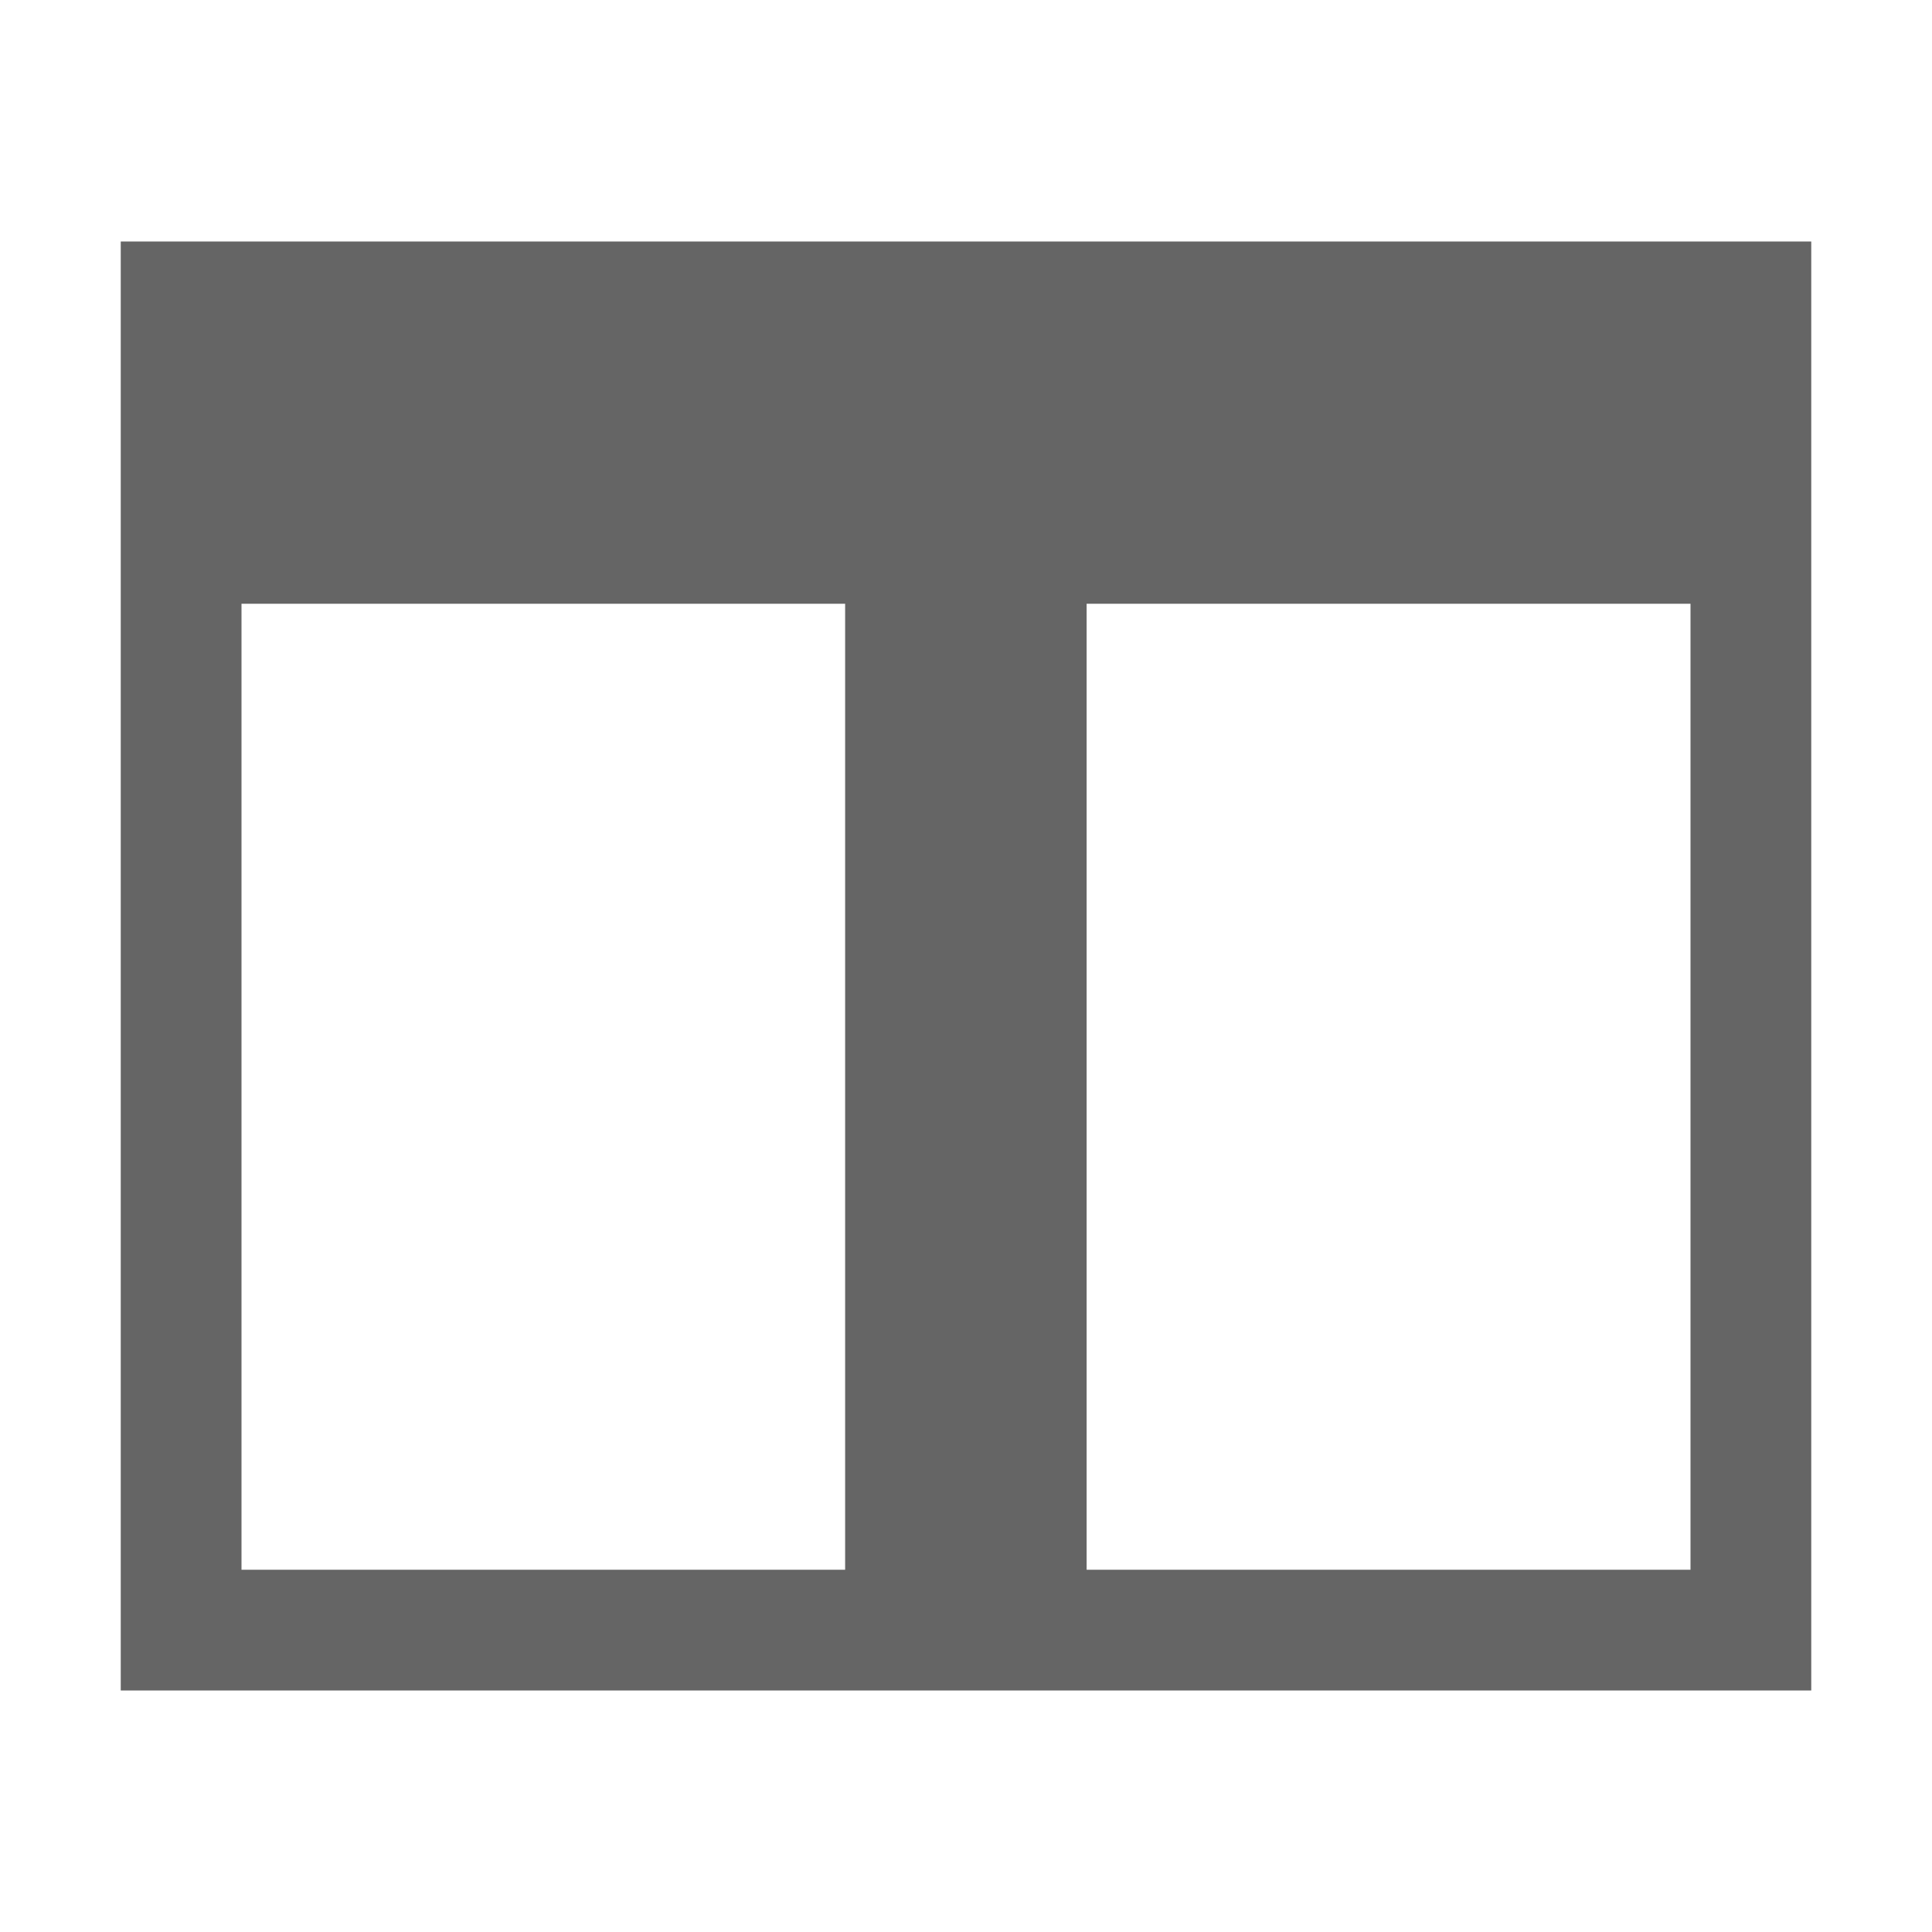
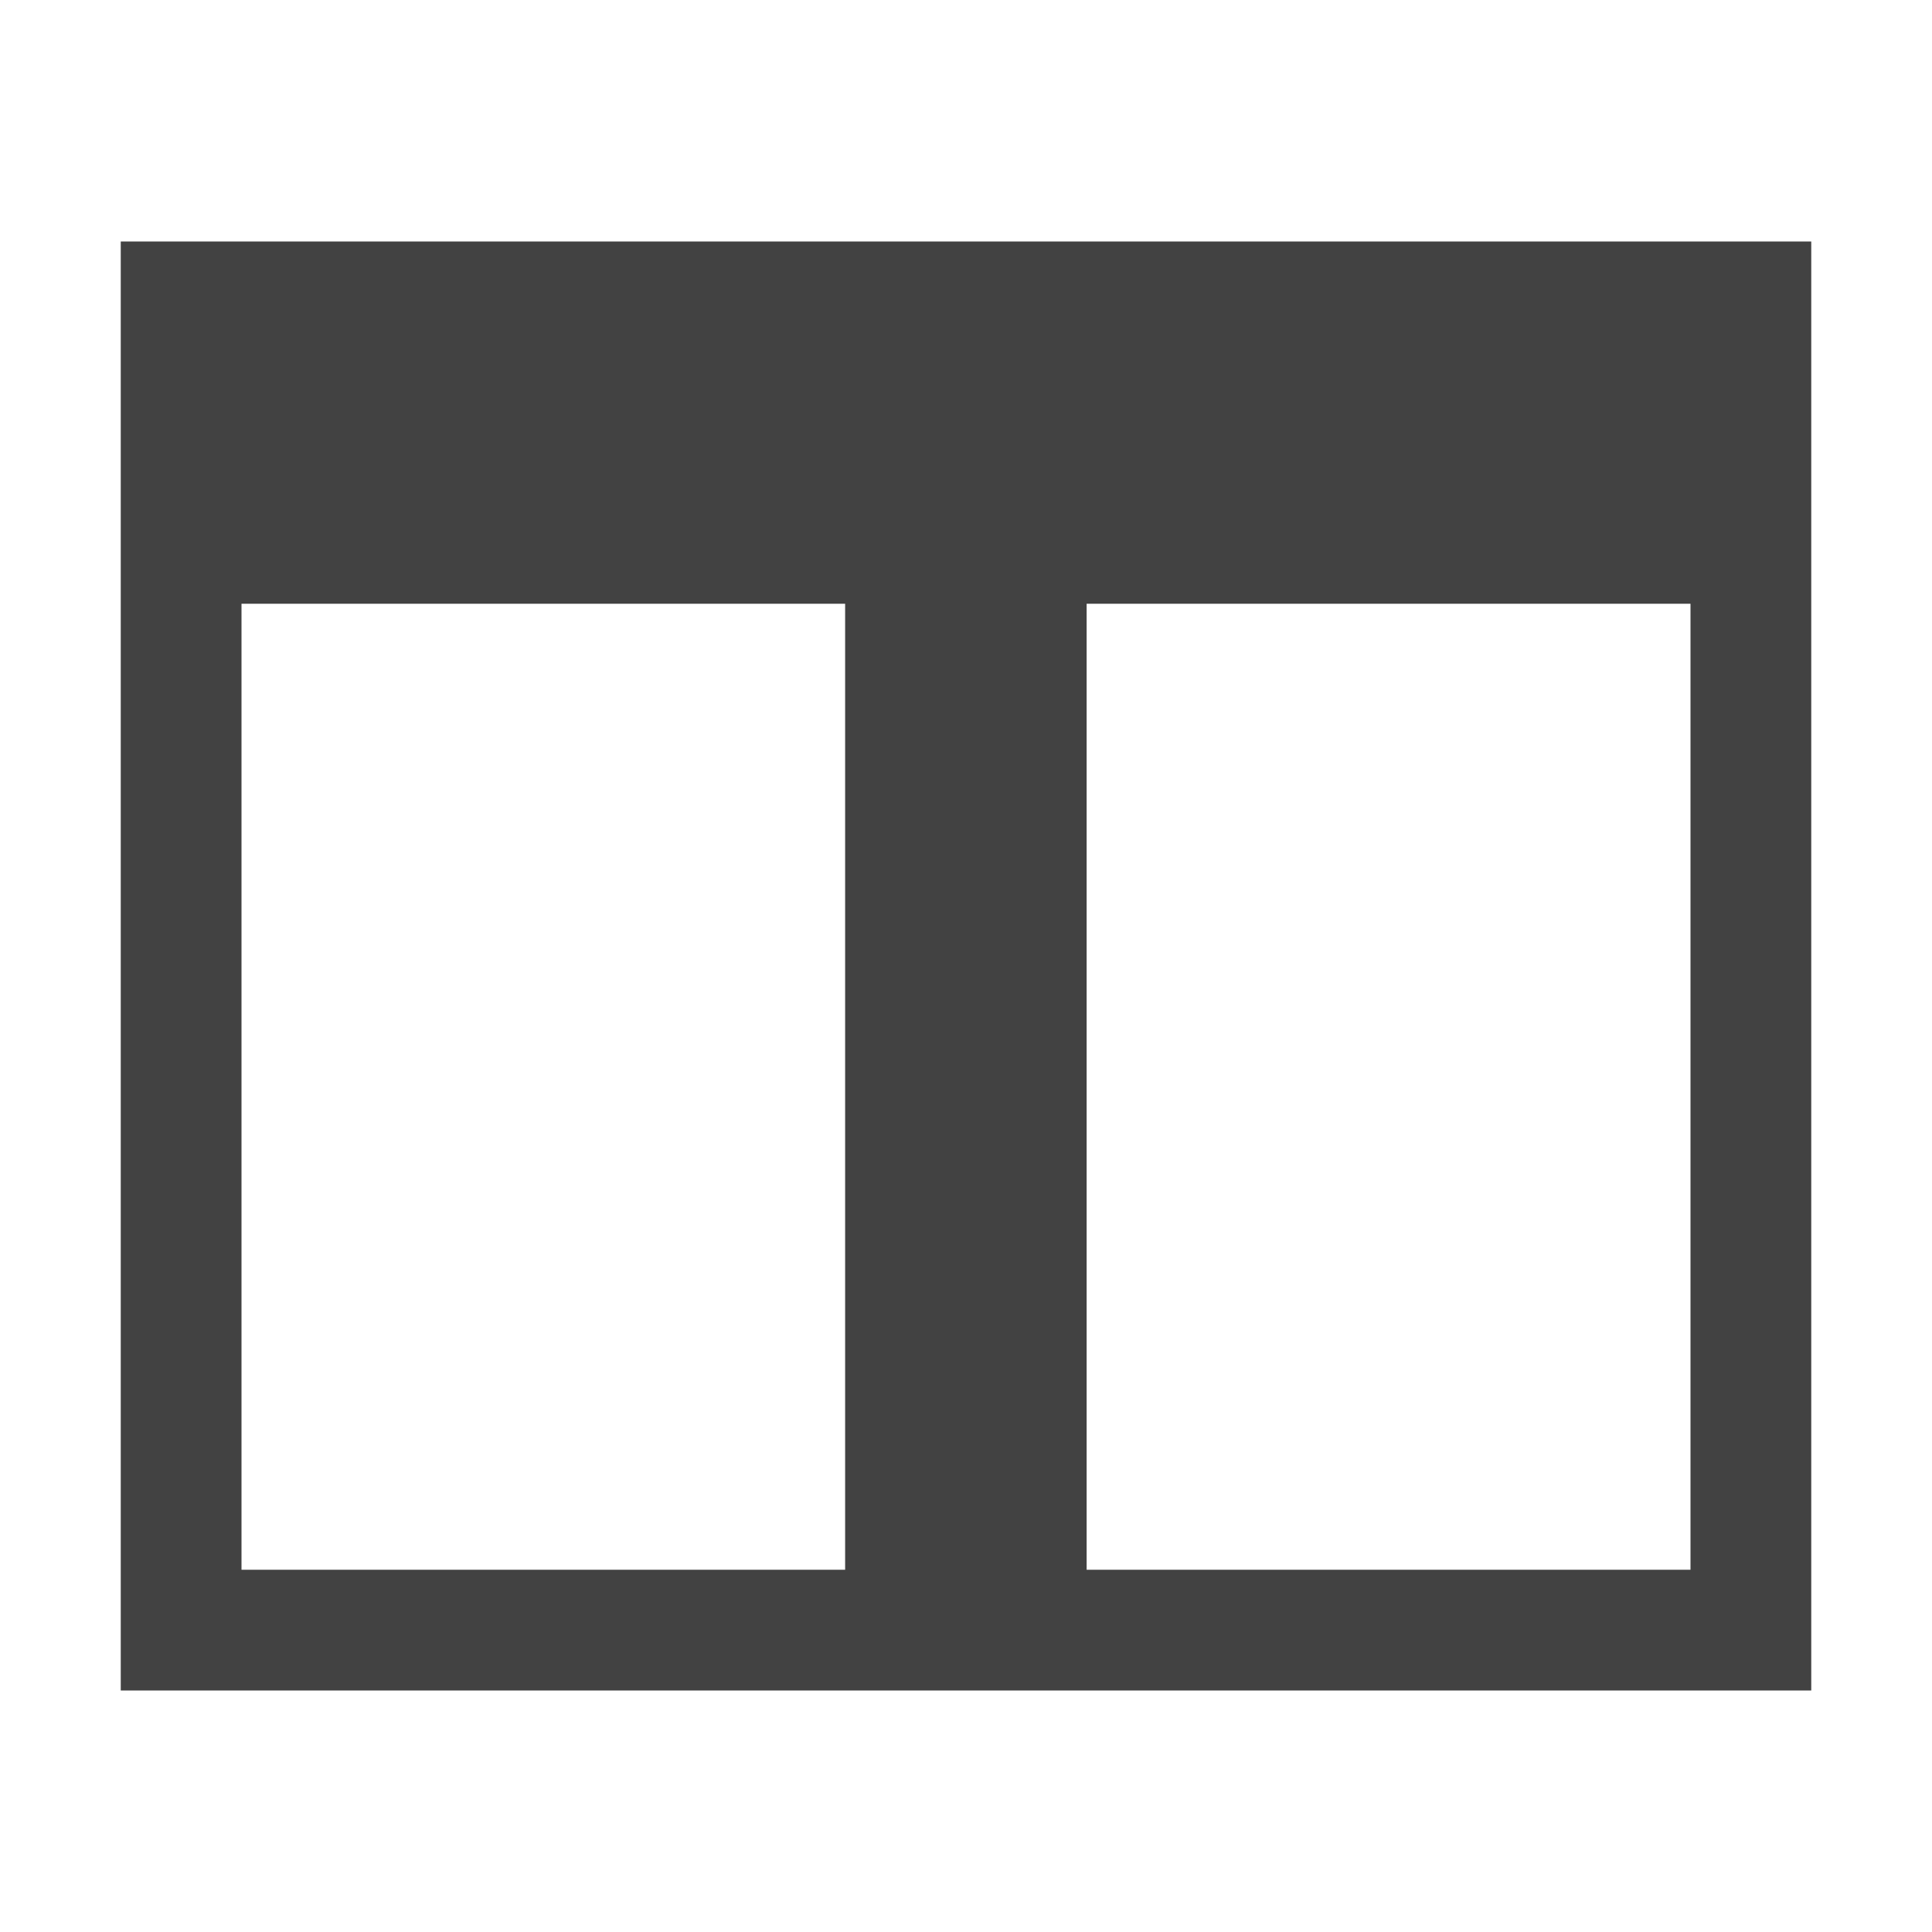
<svg xmlns="http://www.w3.org/2000/svg" width="16" height="16" viewBox="0 -1 16 16" enable-background="new 0 -1 16 16">
-   <path fill="#656565" d="M1 1v12h14v-12h-14zm1 3h4.999v8h-4.999v-8zm12 8h-5.001v-8h5.001v8z" />
+   <path fill="#424242" d="M1 1v12h14v-12h-14zm1 3h4.999v8h-4.999v-8zm12 8h-5.001v-8h5.001v8z" />
</svg>
